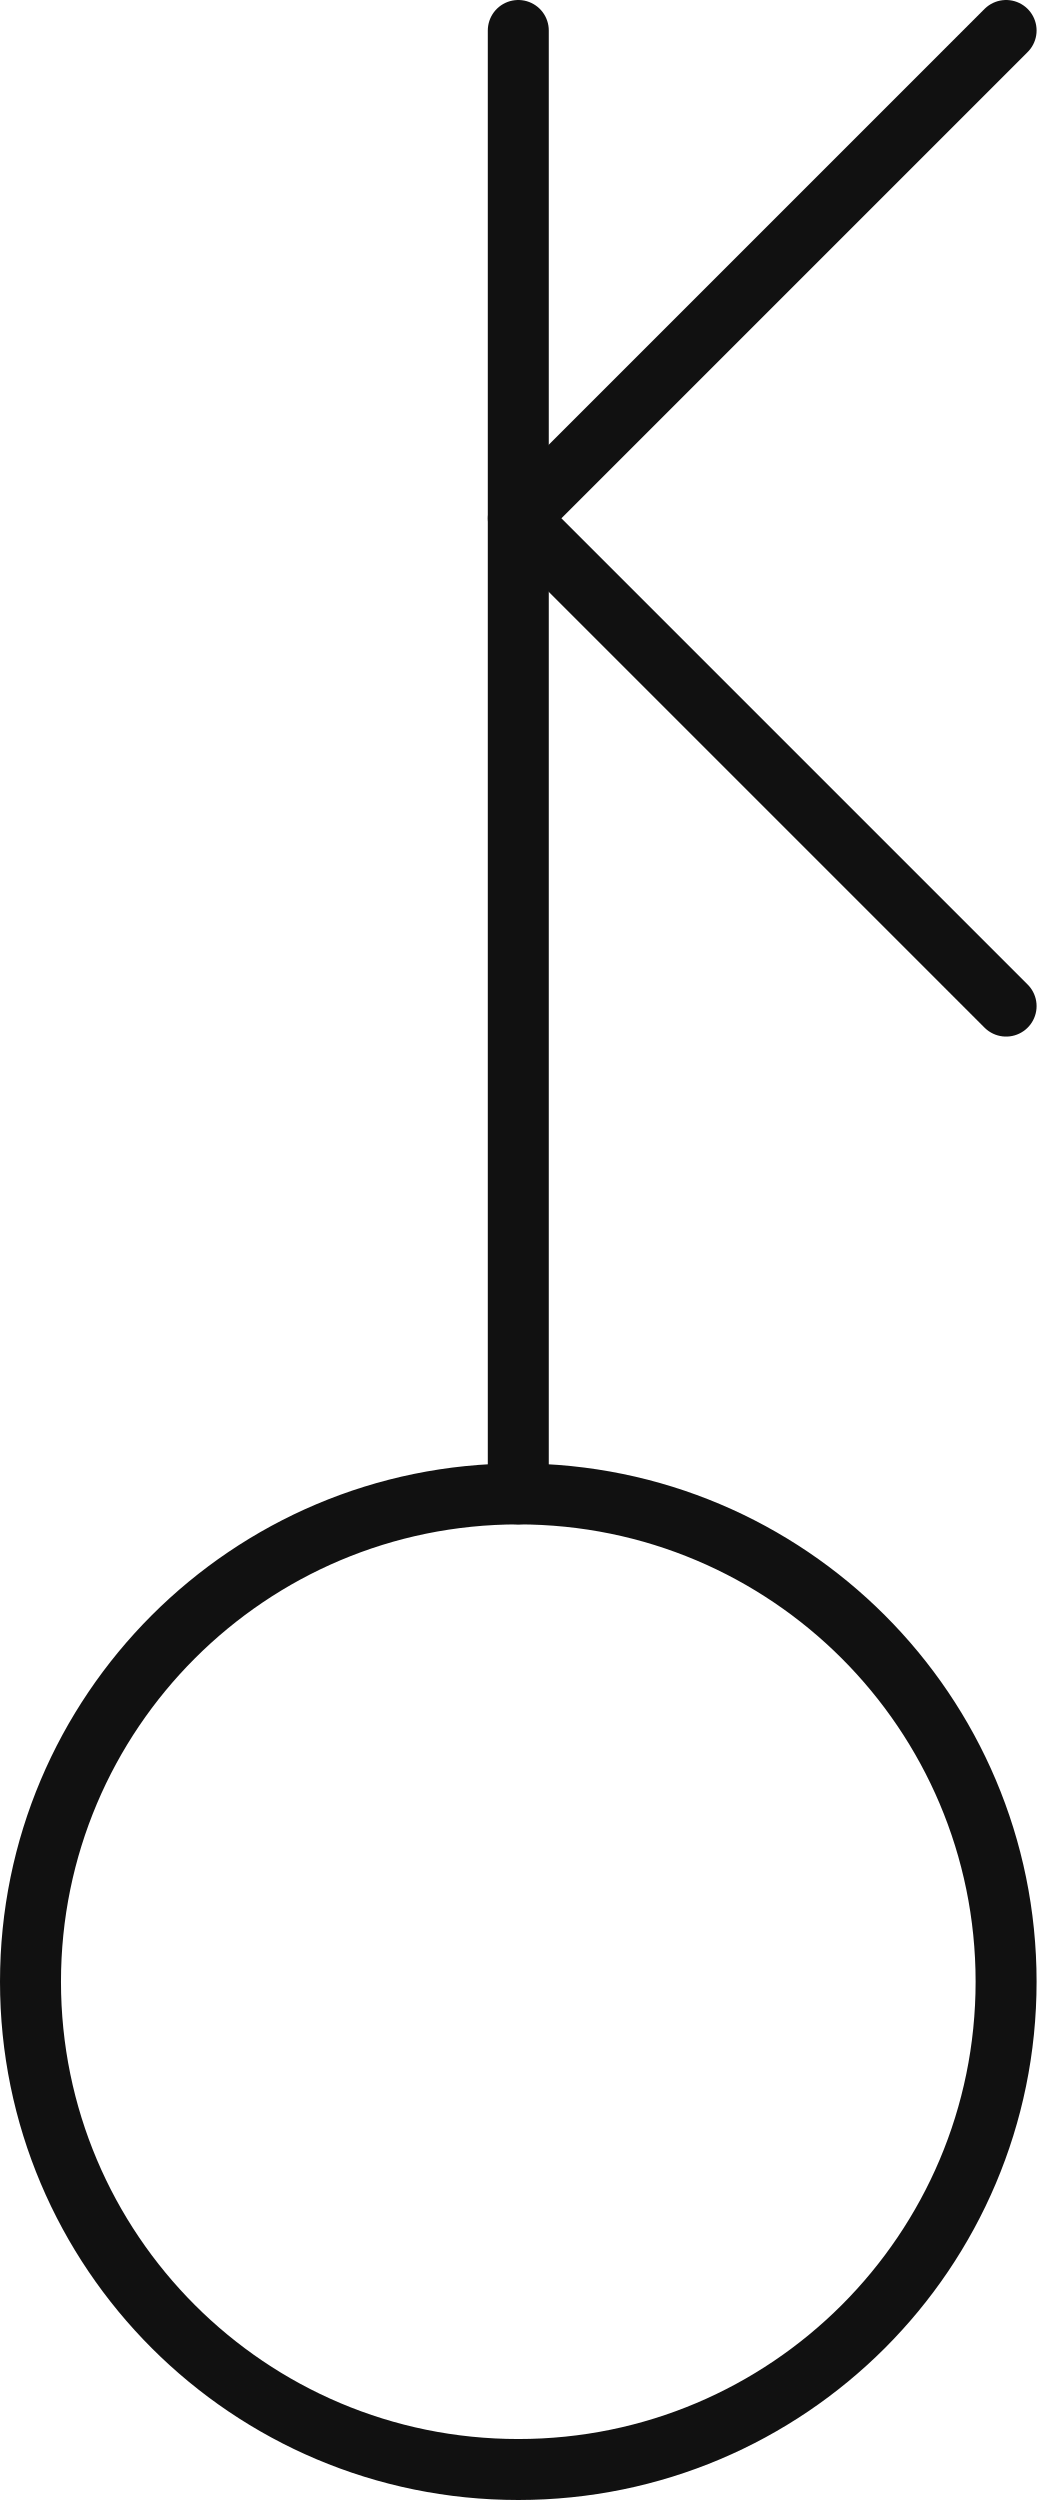
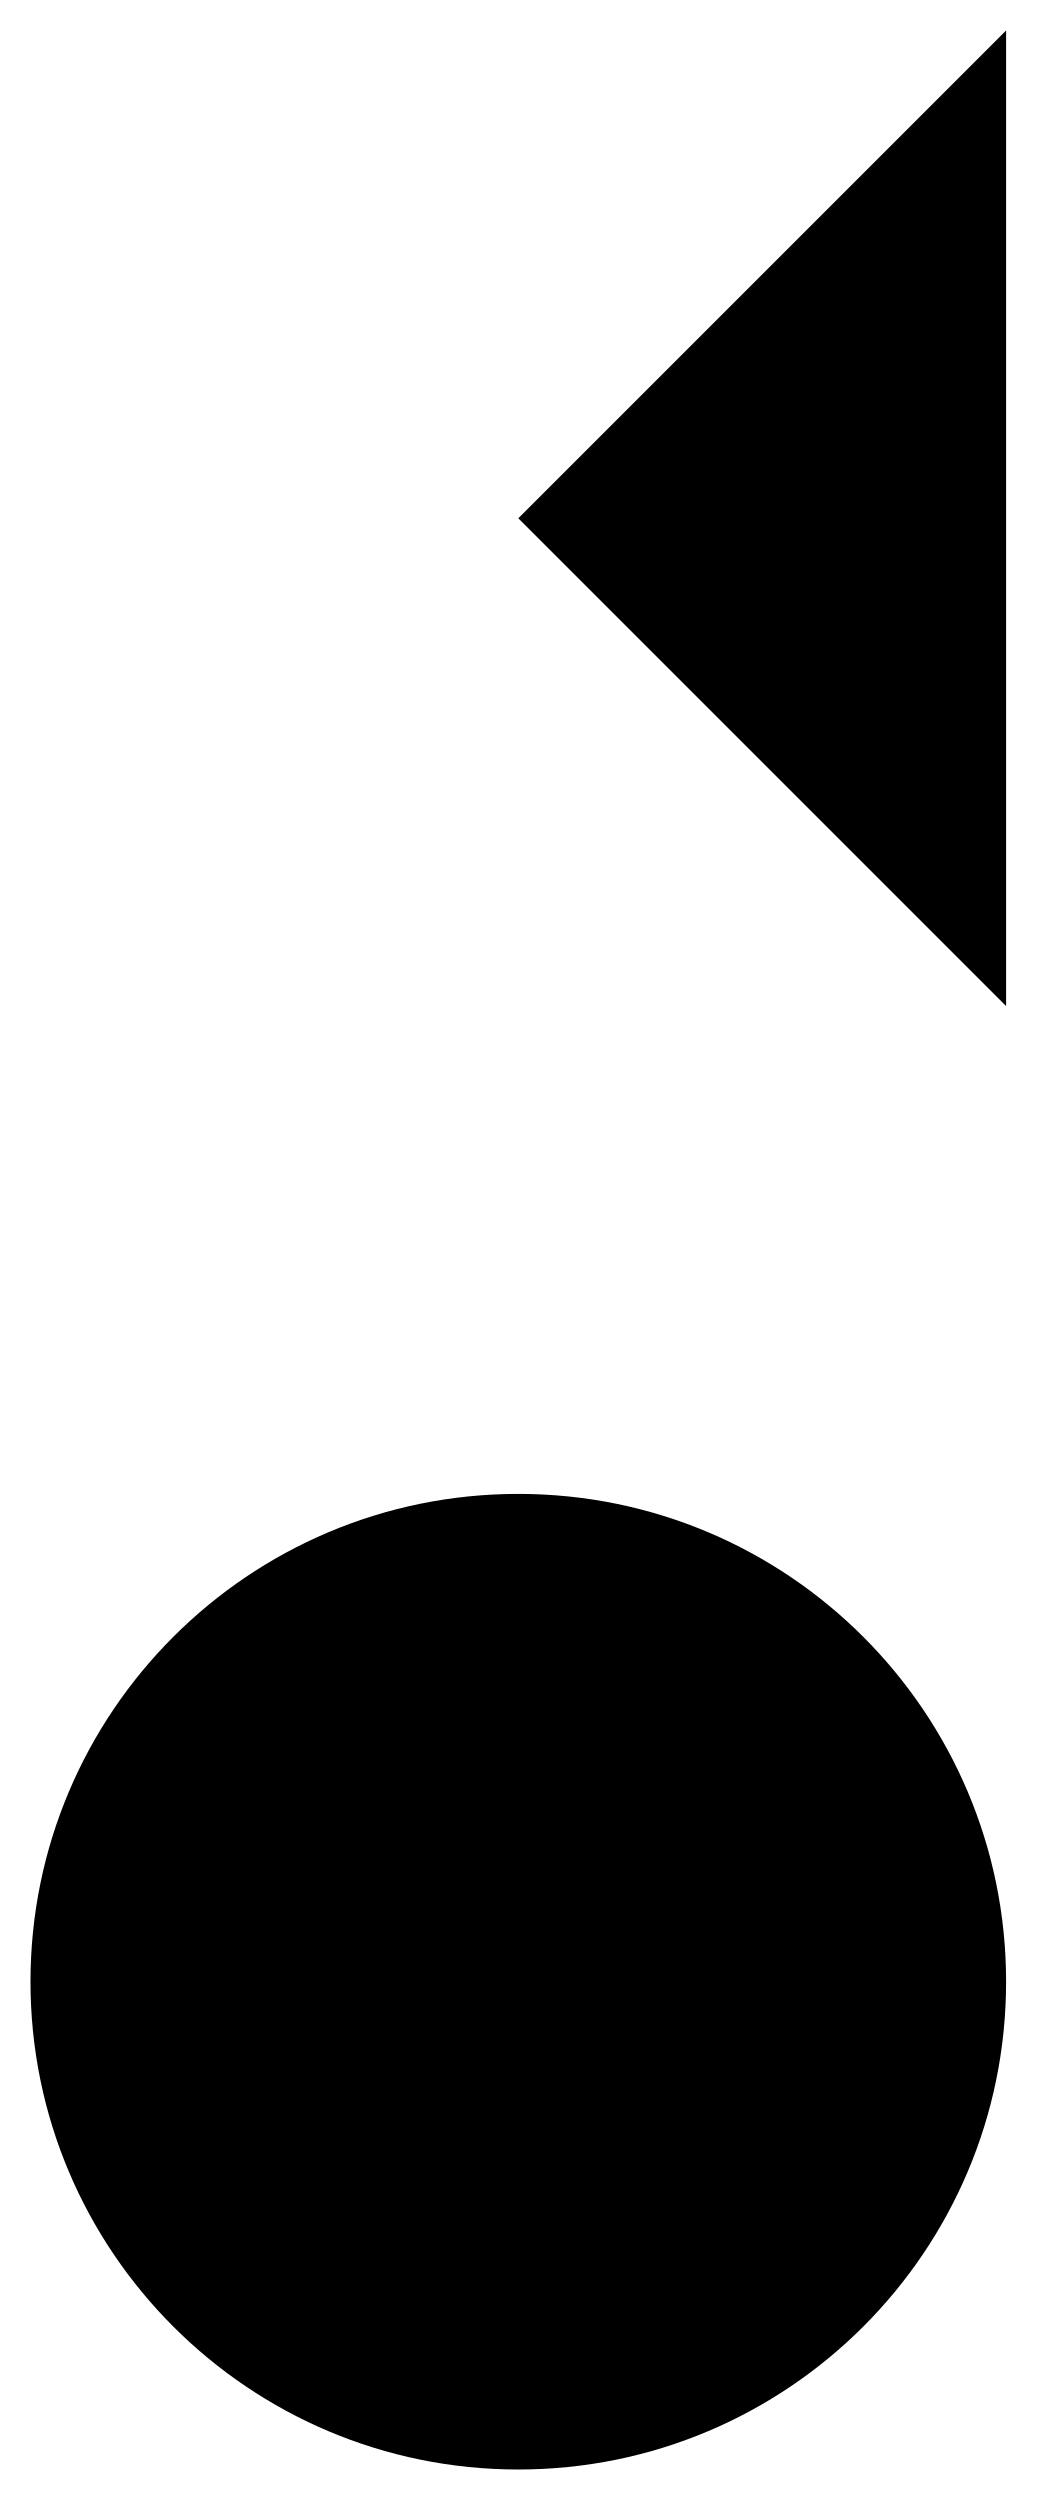
<svg xmlns="http://www.w3.org/2000/svg" id="Capa_2" data-name="Capa 2" viewBox="0 0 17 41">
-   <defs>
-     <style>
-       .cls-1 {
-         fill: none;
-         stroke: #111;
-         stroke-linecap: round;
-         stroke-linejoin: round;
-       }
-     </style>
-   </defs>
  <g id="iconos">
    <g id="quiron">
      <line class="cls-1" x1="8.5" y1=".5" x2="8.5" y2="24.5" />
      <polyline class="cls-1" points="16.5 .5 8.5 8.5 16.5 16.5" />
      <circle class="cls-1" cx="8.5" cy="32.5" r="8" />
    </g>
  </g>
</svg>
